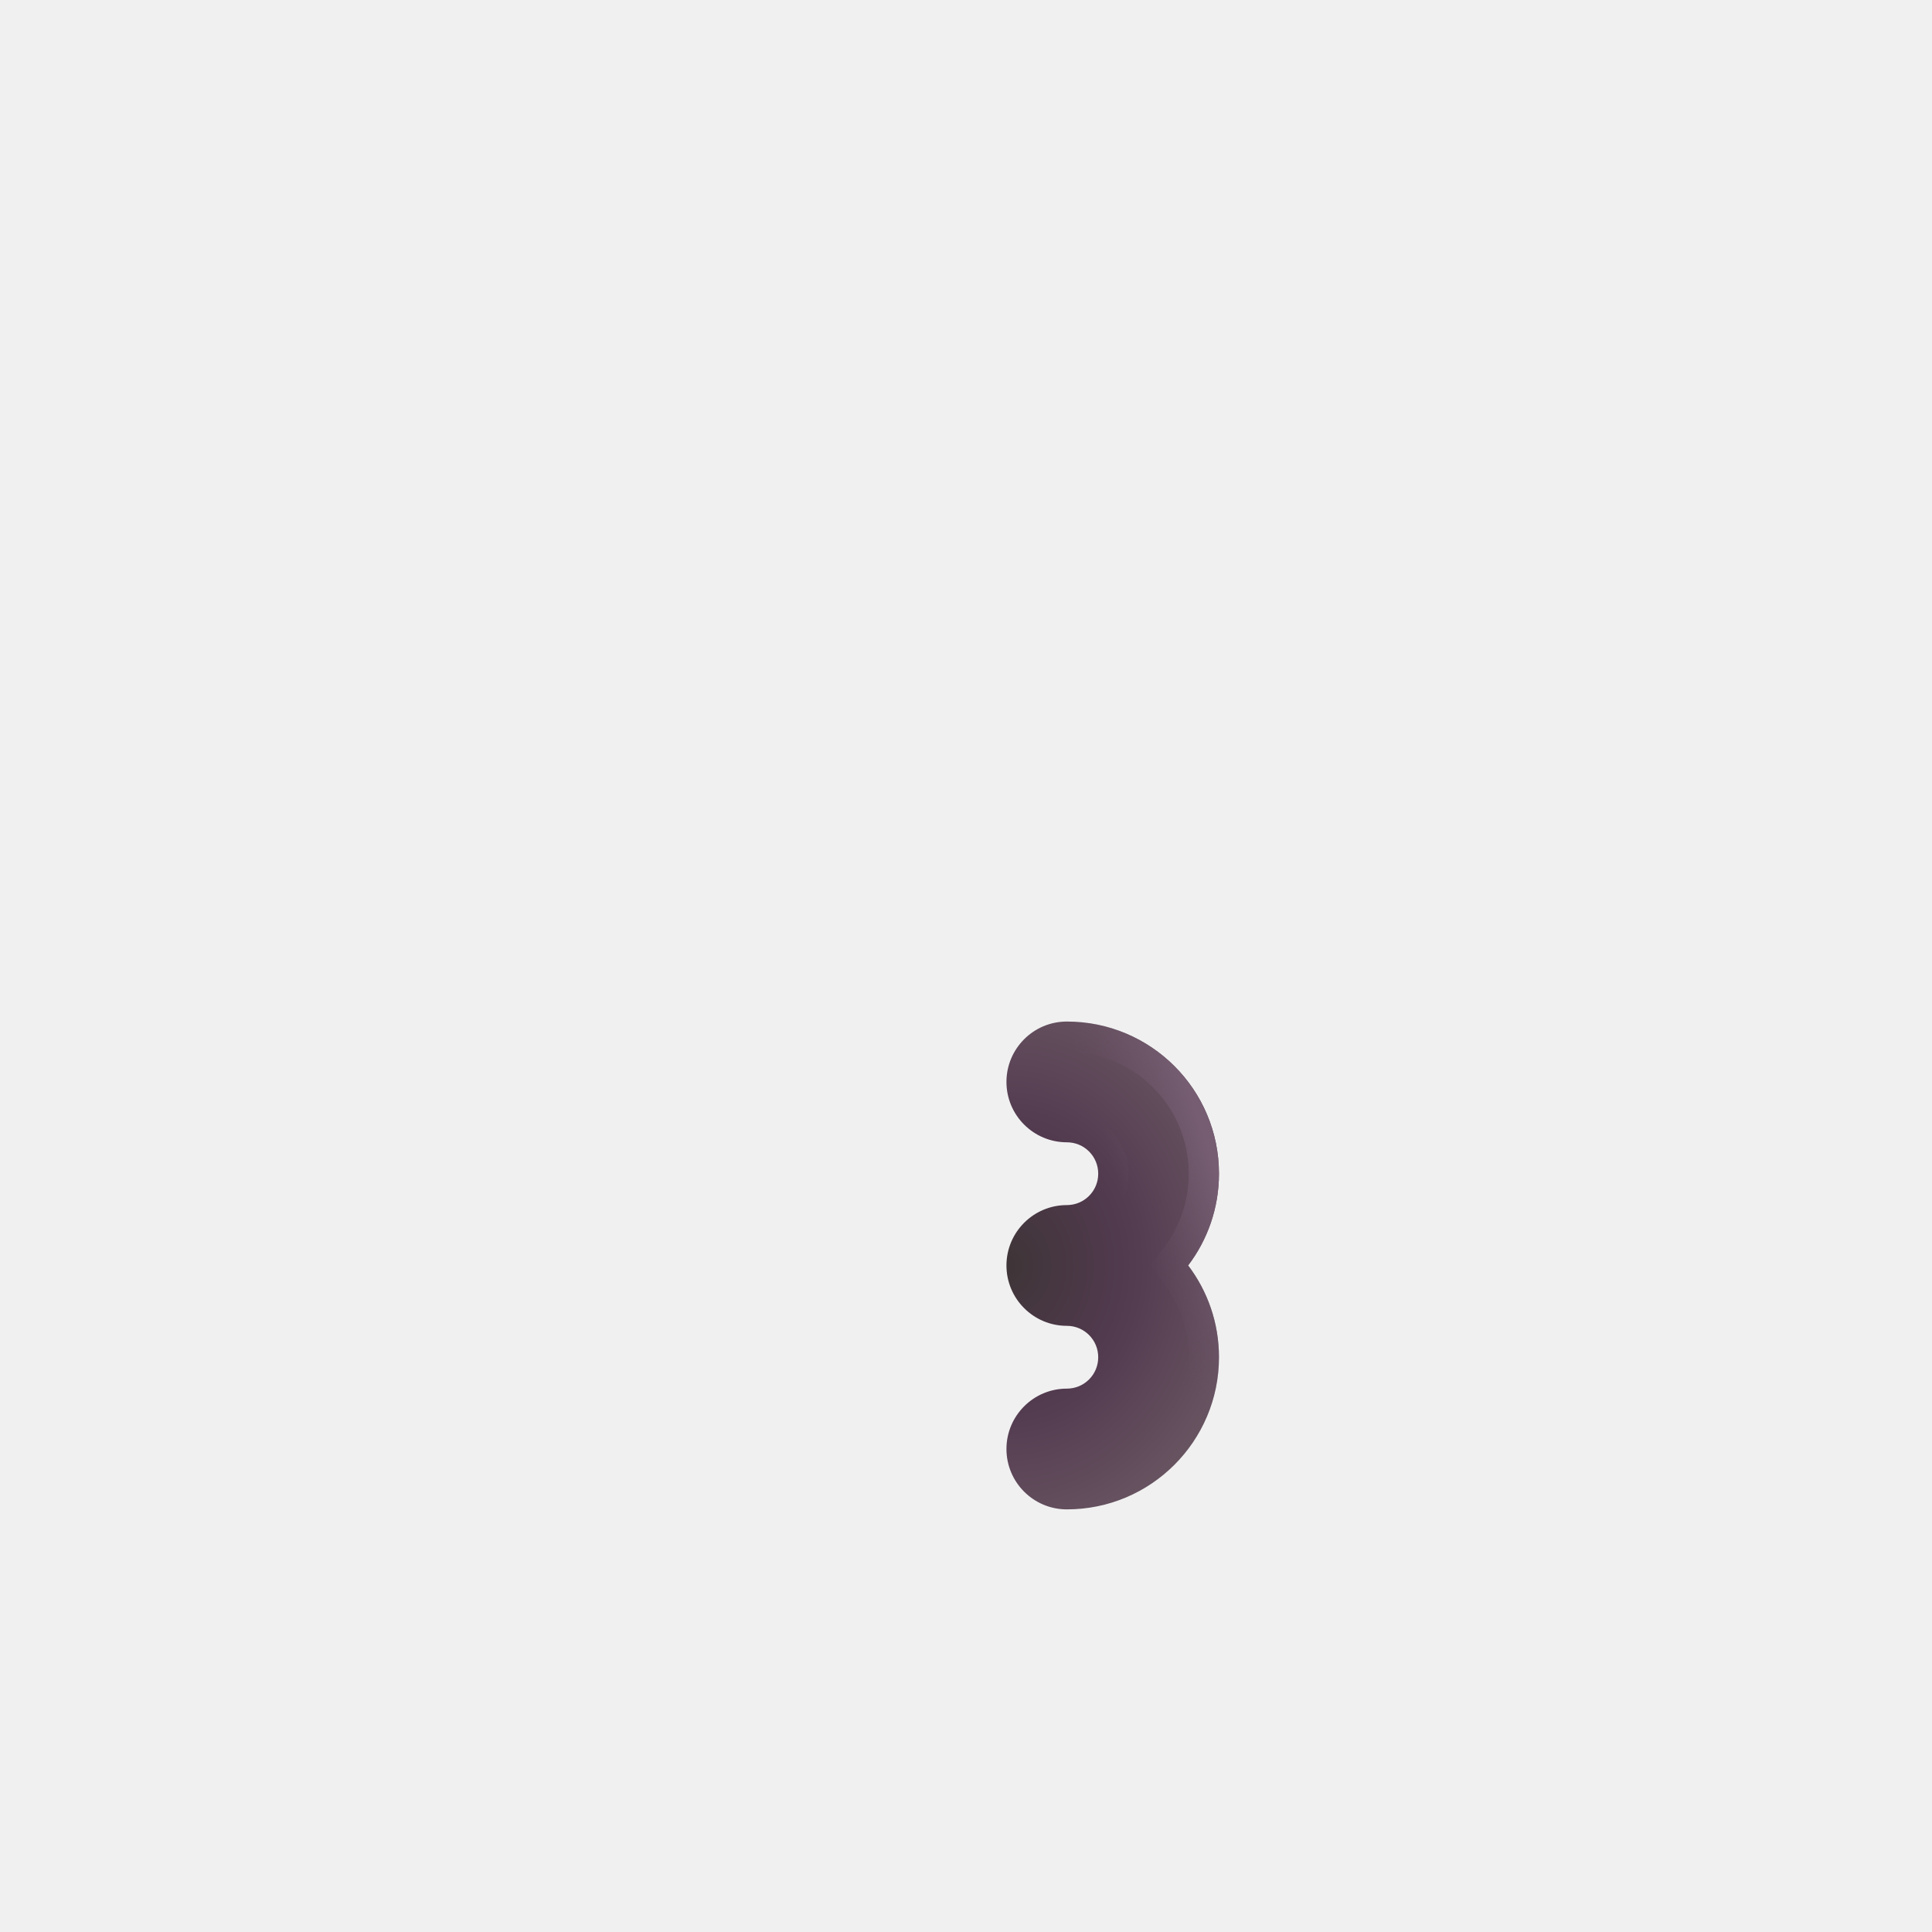
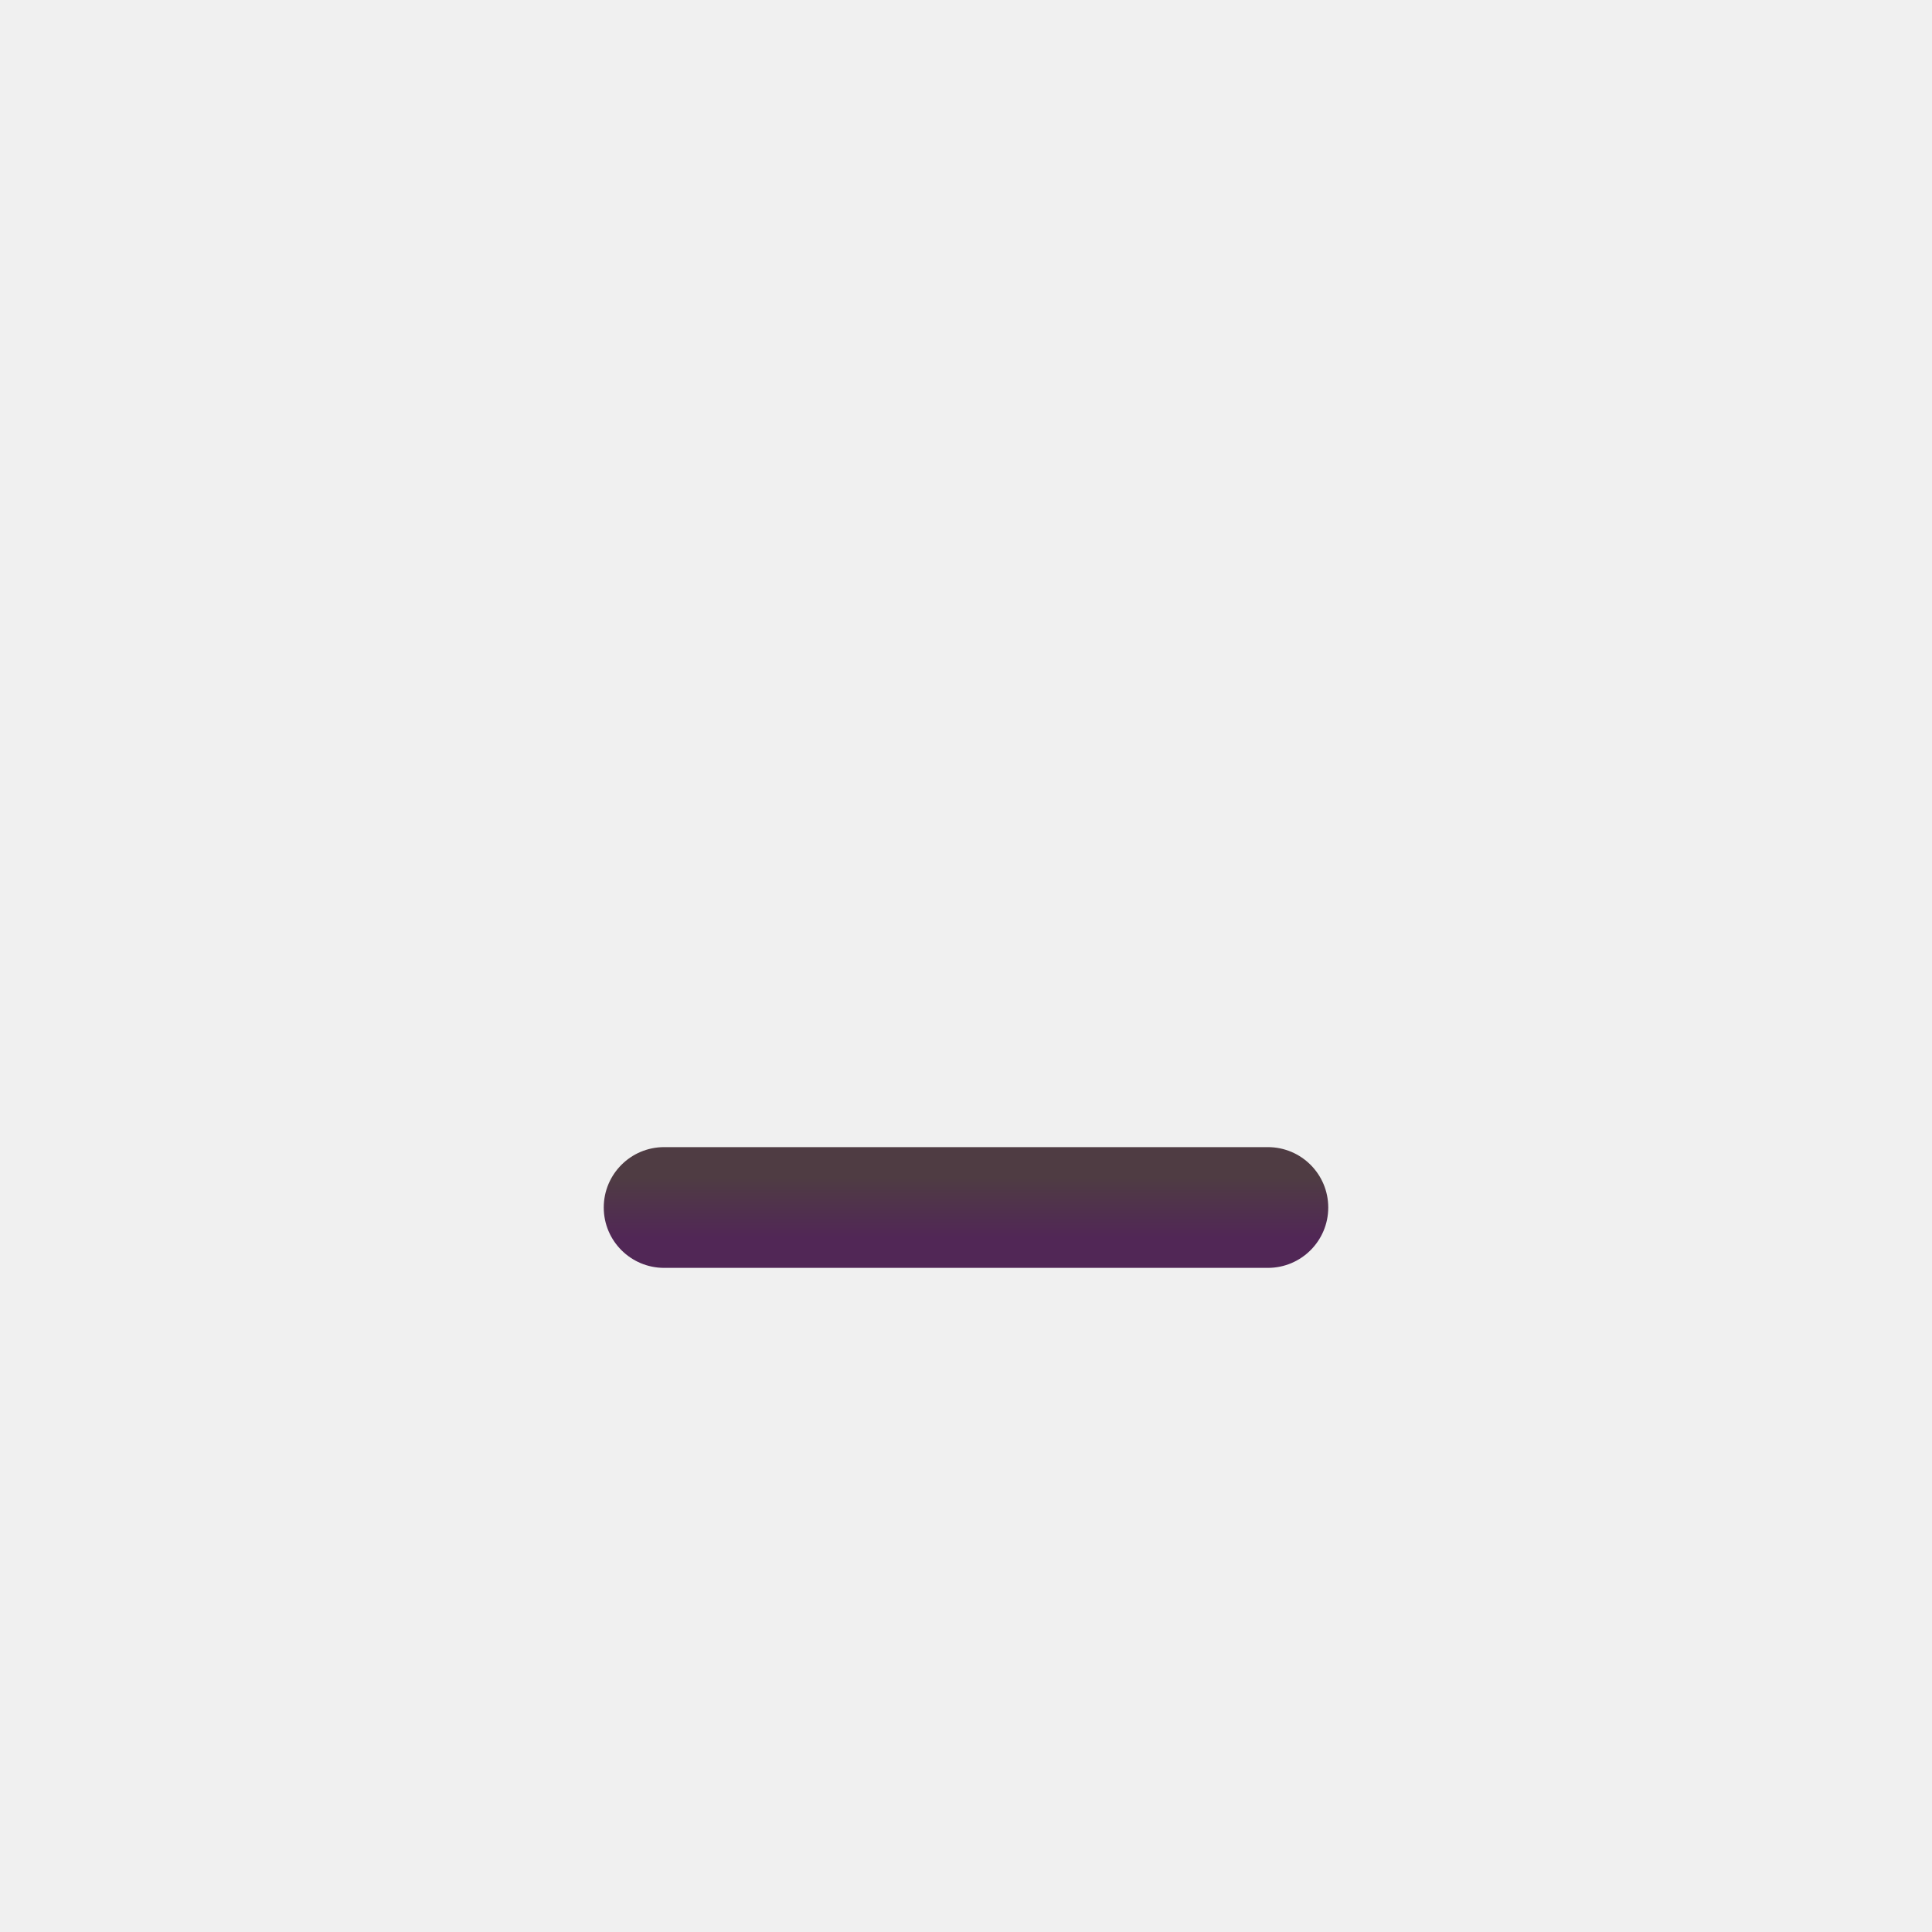
<svg xmlns="http://www.w3.org/2000/svg" width="32" height="32" viewBox="0 0 32 32" fill="none">
-   <mask id="path-1-inside-1_899_262" fill="white">
-     <path fill-rule="evenodd" clip-rule="evenodd" d="M17.67 16.92C17.118 16.92 16.67 17.368 16.67 17.92C16.67 18.472 17.118 18.92 17.67 18.92C17.958 18.92 18.19 19.152 18.19 19.44C18.19 19.728 17.958 19.96 17.67 19.96C17.118 19.96 16.67 20.408 16.67 20.96C16.67 20.96 16.67 20.96 16.67 20.96C16.67 21.512 17.118 21.96 17.67 21.96C17.958 21.96 18.19 22.192 18.19 22.48C18.19 22.768 17.958 23 17.67 23C17.118 23 16.67 23.448 16.67 24C16.67 24.552 17.118 25 17.67 25C19.062 25 20.19 23.872 20.19 22.48C20.19 21.909 20 21.383 19.68 20.96C20 20.538 20.19 20.011 20.19 19.44C20.19 18.048 19.062 16.92 17.67 16.92Z" />
-   </mask>
-   <path fill-rule="evenodd" clip-rule="evenodd" d="M17.67 16.92C17.118 16.92 16.67 17.368 16.67 17.92C16.67 18.472 17.118 18.92 17.67 18.92C17.958 18.92 18.19 19.152 18.19 19.44C18.19 19.728 17.958 19.96 17.67 19.96C17.118 19.96 16.67 20.408 16.67 20.96C16.67 20.96 16.67 20.96 16.67 20.96C16.67 21.512 17.118 21.96 17.67 21.96C17.958 21.96 18.19 22.192 18.19 22.48C18.19 22.768 17.958 23 17.67 23C17.118 23 16.67 23.448 16.67 24C16.67 24.552 17.118 25 17.67 25C19.062 25 20.19 23.872 20.19 22.48C20.19 21.909 20 21.383 19.68 20.96C20 20.538 20.19 20.011 20.19 19.44C20.19 18.048 19.062 16.92 17.67 16.92Z" fill="url(#paint0_radial_899_262)" />
-   <path d="M19.68 20.96L19.282 20.658L19.053 20.96L19.282 21.262L19.68 20.96ZM17.17 17.92C17.17 17.644 17.394 17.42 17.67 17.42V16.42C16.841 16.42 16.17 17.092 16.17 17.92H17.17ZM17.67 18.42C17.394 18.42 17.17 18.196 17.17 17.92H16.17C16.17 18.748 16.841 19.42 17.67 19.42V18.42ZM18.69 19.44C18.69 18.876 18.234 18.42 17.67 18.42V19.42C17.681 19.42 17.69 19.428 17.69 19.44H18.69ZM17.67 20.46C18.234 20.46 18.69 20.004 18.69 19.44H17.69C17.69 19.452 17.681 19.46 17.67 19.46V20.46ZM17.17 20.96C17.17 20.684 17.394 20.46 17.67 20.46V19.46C16.841 19.46 16.17 20.132 16.17 20.96H17.17ZM17.17 20.96C17.17 20.96 17.17 20.96 17.17 20.96C17.17 20.96 17.17 20.96 17.17 20.96C17.17 20.96 17.17 20.96 17.17 20.96C17.17 20.96 17.17 20.96 17.17 20.96V20.96V20.96V20.96C17.17 20.96 17.17 20.96 17.17 20.96C17.17 20.96 17.17 20.96 17.17 20.96C17.17 20.96 17.17 20.96 17.17 20.96C17.17 20.96 17.17 20.96 17.17 20.96C17.17 20.96 17.17 20.96 17.17 20.96C17.17 20.96 17.17 20.96 17.17 20.96C17.17 20.96 17.17 20.96 17.17 20.96V20.96V20.96V20.96V20.96C17.17 20.96 17.17 20.96 17.17 20.96C17.17 20.96 17.17 20.96 17.17 20.96C17.17 20.96 17.17 20.96 17.17 20.96C17.17 20.96 17.17 20.96 17.17 20.96C17.17 20.96 17.17 20.96 17.17 20.96C17.17 20.96 17.17 20.96 17.17 20.96V20.96V20.96V20.96V20.96C17.17 20.96 17.17 20.96 17.17 20.96C17.17 20.96 17.17 20.96 17.17 20.96C17.17 20.96 17.17 20.96 17.17 20.96C17.17 20.96 17.17 20.96 17.17 20.96C17.17 20.96 17.17 20.96 17.17 20.96C17.17 20.96 17.17 20.96 17.17 20.96C17.17 20.96 17.17 20.96 17.17 20.96V20.96V20.96V20.96C17.17 20.96 17.17 20.96 17.17 20.96C17.17 20.96 17.17 20.96 17.17 20.96C17.17 20.96 17.17 20.96 17.17 20.96C17.17 20.96 17.17 20.96 17.17 20.96C17.17 20.96 17.17 20.96 17.17 20.96C17.17 20.96 17.17 20.96 17.17 20.96C17.17 20.96 17.17 20.96 17.17 20.96C17.17 20.96 17.17 20.96 17.17 20.96V20.96V20.96V20.96C17.17 20.96 17.17 20.96 17.17 20.96C17.17 20.96 17.17 20.96 17.17 20.96C17.17 20.96 17.17 20.96 17.17 20.96C17.17 20.96 17.17 20.96 17.17 20.96C17.17 20.96 17.17 20.96 17.17 20.96C17.17 20.96 17.17 20.96 17.17 20.96C17.17 20.96 17.17 20.96 17.17 20.96V20.96V20.96V20.96V20.96C17.17 20.96 17.17 20.96 17.17 20.96C17.17 20.96 17.17 20.96 17.17 20.96C17.17 20.96 17.17 20.96 17.17 20.96C17.17 20.96 17.17 20.96 17.17 20.96C17.17 20.96 17.17 20.96 17.17 20.96C17.17 20.96 17.17 20.96 17.17 20.96V20.96V20.96V20.96V20.96C17.17 20.96 17.17 20.96 17.17 20.96C17.17 20.96 17.17 20.96 17.17 20.96C17.17 20.96 17.17 20.96 17.17 20.96C17.17 20.96 17.17 20.96 17.17 20.96C17.17 20.96 17.17 20.96 17.17 20.96C17.17 20.96 17.17 20.96 17.17 20.96C17.17 20.96 17.17 20.96 17.17 20.96V20.96V20.96V20.96C17.17 20.96 17.17 20.96 17.17 20.96C17.17 20.96 17.17 20.96 17.17 20.96C17.17 20.96 17.17 20.96 17.17 20.96C17.17 20.96 17.17 20.96 17.17 20.96H16.17C16.17 20.96 16.17 20.96 16.17 20.96C16.17 20.96 16.17 20.96 16.17 20.96C16.17 20.96 16.17 20.96 16.17 20.96C16.17 20.96 16.17 20.96 16.17 20.96V20.96V20.96V20.96C16.17 20.96 16.17 20.96 16.17 20.96C16.17 20.96 16.17 20.96 16.17 20.96C16.17 20.96 16.17 20.96 16.17 20.96C16.17 20.96 16.17 20.96 16.17 20.96C16.17 20.96 16.17 20.96 16.17 20.96C16.17 20.96 16.17 20.96 16.17 20.96C16.17 20.96 16.17 20.96 16.17 20.96V20.96V20.96V20.96V20.96C16.17 20.96 16.17 20.96 16.17 20.96C16.17 20.96 16.17 20.96 16.17 20.96C16.17 20.96 16.17 20.96 16.17 20.96C16.17 20.96 16.17 20.96 16.17 20.96C16.17 20.96 16.17 20.96 16.17 20.96C16.17 20.96 16.17 20.96 16.17 20.96V20.96V20.96V20.96V20.96C16.17 20.96 16.17 20.96 16.17 20.96C16.17 20.96 16.17 20.96 16.17 20.96C16.17 20.96 16.17 20.96 16.17 20.96C16.17 20.96 16.17 20.96 16.17 20.96C16.17 20.96 16.17 20.96 16.17 20.96C16.17 20.96 16.17 20.96 16.17 20.96C16.17 20.96 16.17 20.96 16.17 20.96V20.96V20.96V20.96C16.17 20.96 16.17 20.96 16.17 20.96C16.17 20.96 16.17 20.96 16.17 20.96C16.17 20.96 16.17 20.96 16.17 20.96C16.17 20.96 16.17 20.96 16.17 20.96C16.17 20.96 16.17 20.96 16.17 20.96C16.17 20.96 16.17 20.96 16.17 20.96C16.17 20.96 16.17 20.96 16.17 20.96C16.17 20.96 16.17 20.96 16.17 20.96V20.96V20.96V20.96C16.17 20.96 16.17 20.96 16.17 20.96C16.17 20.96 16.17 20.96 16.17 20.96C16.17 20.96 16.17 20.96 16.17 20.96C16.17 20.96 16.17 20.96 16.17 20.96C16.17 20.96 16.17 20.96 16.17 20.96C16.17 20.96 16.17 20.96 16.17 20.96C16.17 20.96 16.17 20.96 16.17 20.96V20.96V20.96V20.96V20.96C16.17 20.96 16.17 20.96 16.17 20.96C16.17 20.96 16.17 20.96 16.17 20.96C16.17 20.96 16.17 20.96 16.17 20.96C16.17 20.96 16.17 20.96 16.17 20.96C16.17 20.96 16.17 20.96 16.17 20.96C16.17 20.96 16.17 20.96 16.17 20.96V20.96V20.96V20.96V20.96C16.17 20.96 16.17 20.96 16.17 20.96C16.17 20.96 16.17 20.96 16.17 20.96C16.17 20.96 16.17 20.96 16.17 20.96C16.17 20.96 16.17 20.96 16.17 20.96C16.17 20.96 16.17 20.96 16.17 20.96C16.17 20.96 16.17 20.96 16.17 20.96C16.17 20.96 16.17 20.96 16.17 20.96V20.96V20.96V20.96C16.17 20.96 16.17 20.96 16.17 20.96C16.17 20.96 16.17 20.96 16.17 20.96C16.17 20.96 16.17 20.96 16.17 20.96C16.17 20.96 16.17 20.96 16.17 20.96H17.17ZM17.67 21.46C17.394 21.46 17.17 21.236 17.17 20.96H16.17C16.17 21.788 16.841 22.46 17.67 22.46V21.46ZM18.69 22.48C18.69 21.916 18.234 21.46 17.67 21.46V22.46C17.681 22.46 17.69 22.468 17.69 22.48H18.69ZM17.67 23.5C18.234 23.5 18.69 23.044 18.69 22.48H17.69C17.69 22.492 17.681 22.5 17.67 22.5V23.5ZM17.17 24C17.17 23.724 17.394 23.5 17.67 23.5V22.5C16.841 22.5 16.17 23.172 16.17 24H17.17ZM17.67 24.5C17.394 24.5 17.17 24.276 17.17 24H16.17C16.17 24.828 16.841 25.5 17.67 25.5V24.5ZM19.69 22.48C19.69 23.596 18.786 24.5 17.67 24.5V25.5C19.338 25.5 20.69 24.148 20.69 22.48H19.69ZM19.282 21.262C19.538 21.6 19.69 22.022 19.69 22.48H20.69C20.69 21.796 20.462 21.165 20.079 20.658L19.282 21.262ZM19.69 19.44C19.69 19.898 19.538 20.32 19.282 20.658L20.079 21.262C20.462 20.755 20.69 20.124 20.69 19.44H19.69ZM17.67 17.42C18.786 17.42 19.69 18.324 19.69 19.44H20.69C20.69 17.772 19.338 16.42 17.67 16.42V17.42Z" fill="url(#paint1_linear_899_262)" mask="url(#path-1-inside-1_899_262)" />
+   <path fill-rule="evenodd" clip-rule="evenodd" d="M10 20C10 19.448 10.448 19 11 19H21C21.552 19 22 19.448 22 20C22 20.552 21.552 21 21 21H11C10.448 21 10 20.552 10 20Z" fill="url(#paint0_linear_934_173)" />
  <defs>
-     <radialGradient id="paint0_radial_899_262" cx="0" cy="0" r="1" gradientUnits="userSpaceOnUse" gradientTransform="translate(16.6699 20.96) scale(6.33008 7.26524)">
-       <stop stop-color="#3E3537" />
-       <stop offset="0.313" stop-color="#523A4F" />
-       <stop offset="0.676" stop-color="#6A5763" />
-     </radialGradient>
-     <linearGradient id="paint1_linear_899_262" x1="19" y1="21" x2="20.5" y2="20.5" gradientUnits="userSpaceOnUse">
-       <stop stop-color="#664F62" stop-opacity="0" />
-       <stop offset="1" stop-color="#765D72" />
+     <linearGradient id="paint0_linear_934_173" x1="16" y1="19.5" x2="16" y2="20.5" gradientUnits="userSpaceOnUse">
+       <stop stop-color="#4F3C43" />
+       <stop offset="1" stop-color="#512756" />
    </linearGradient>
  </defs>
</svg>
